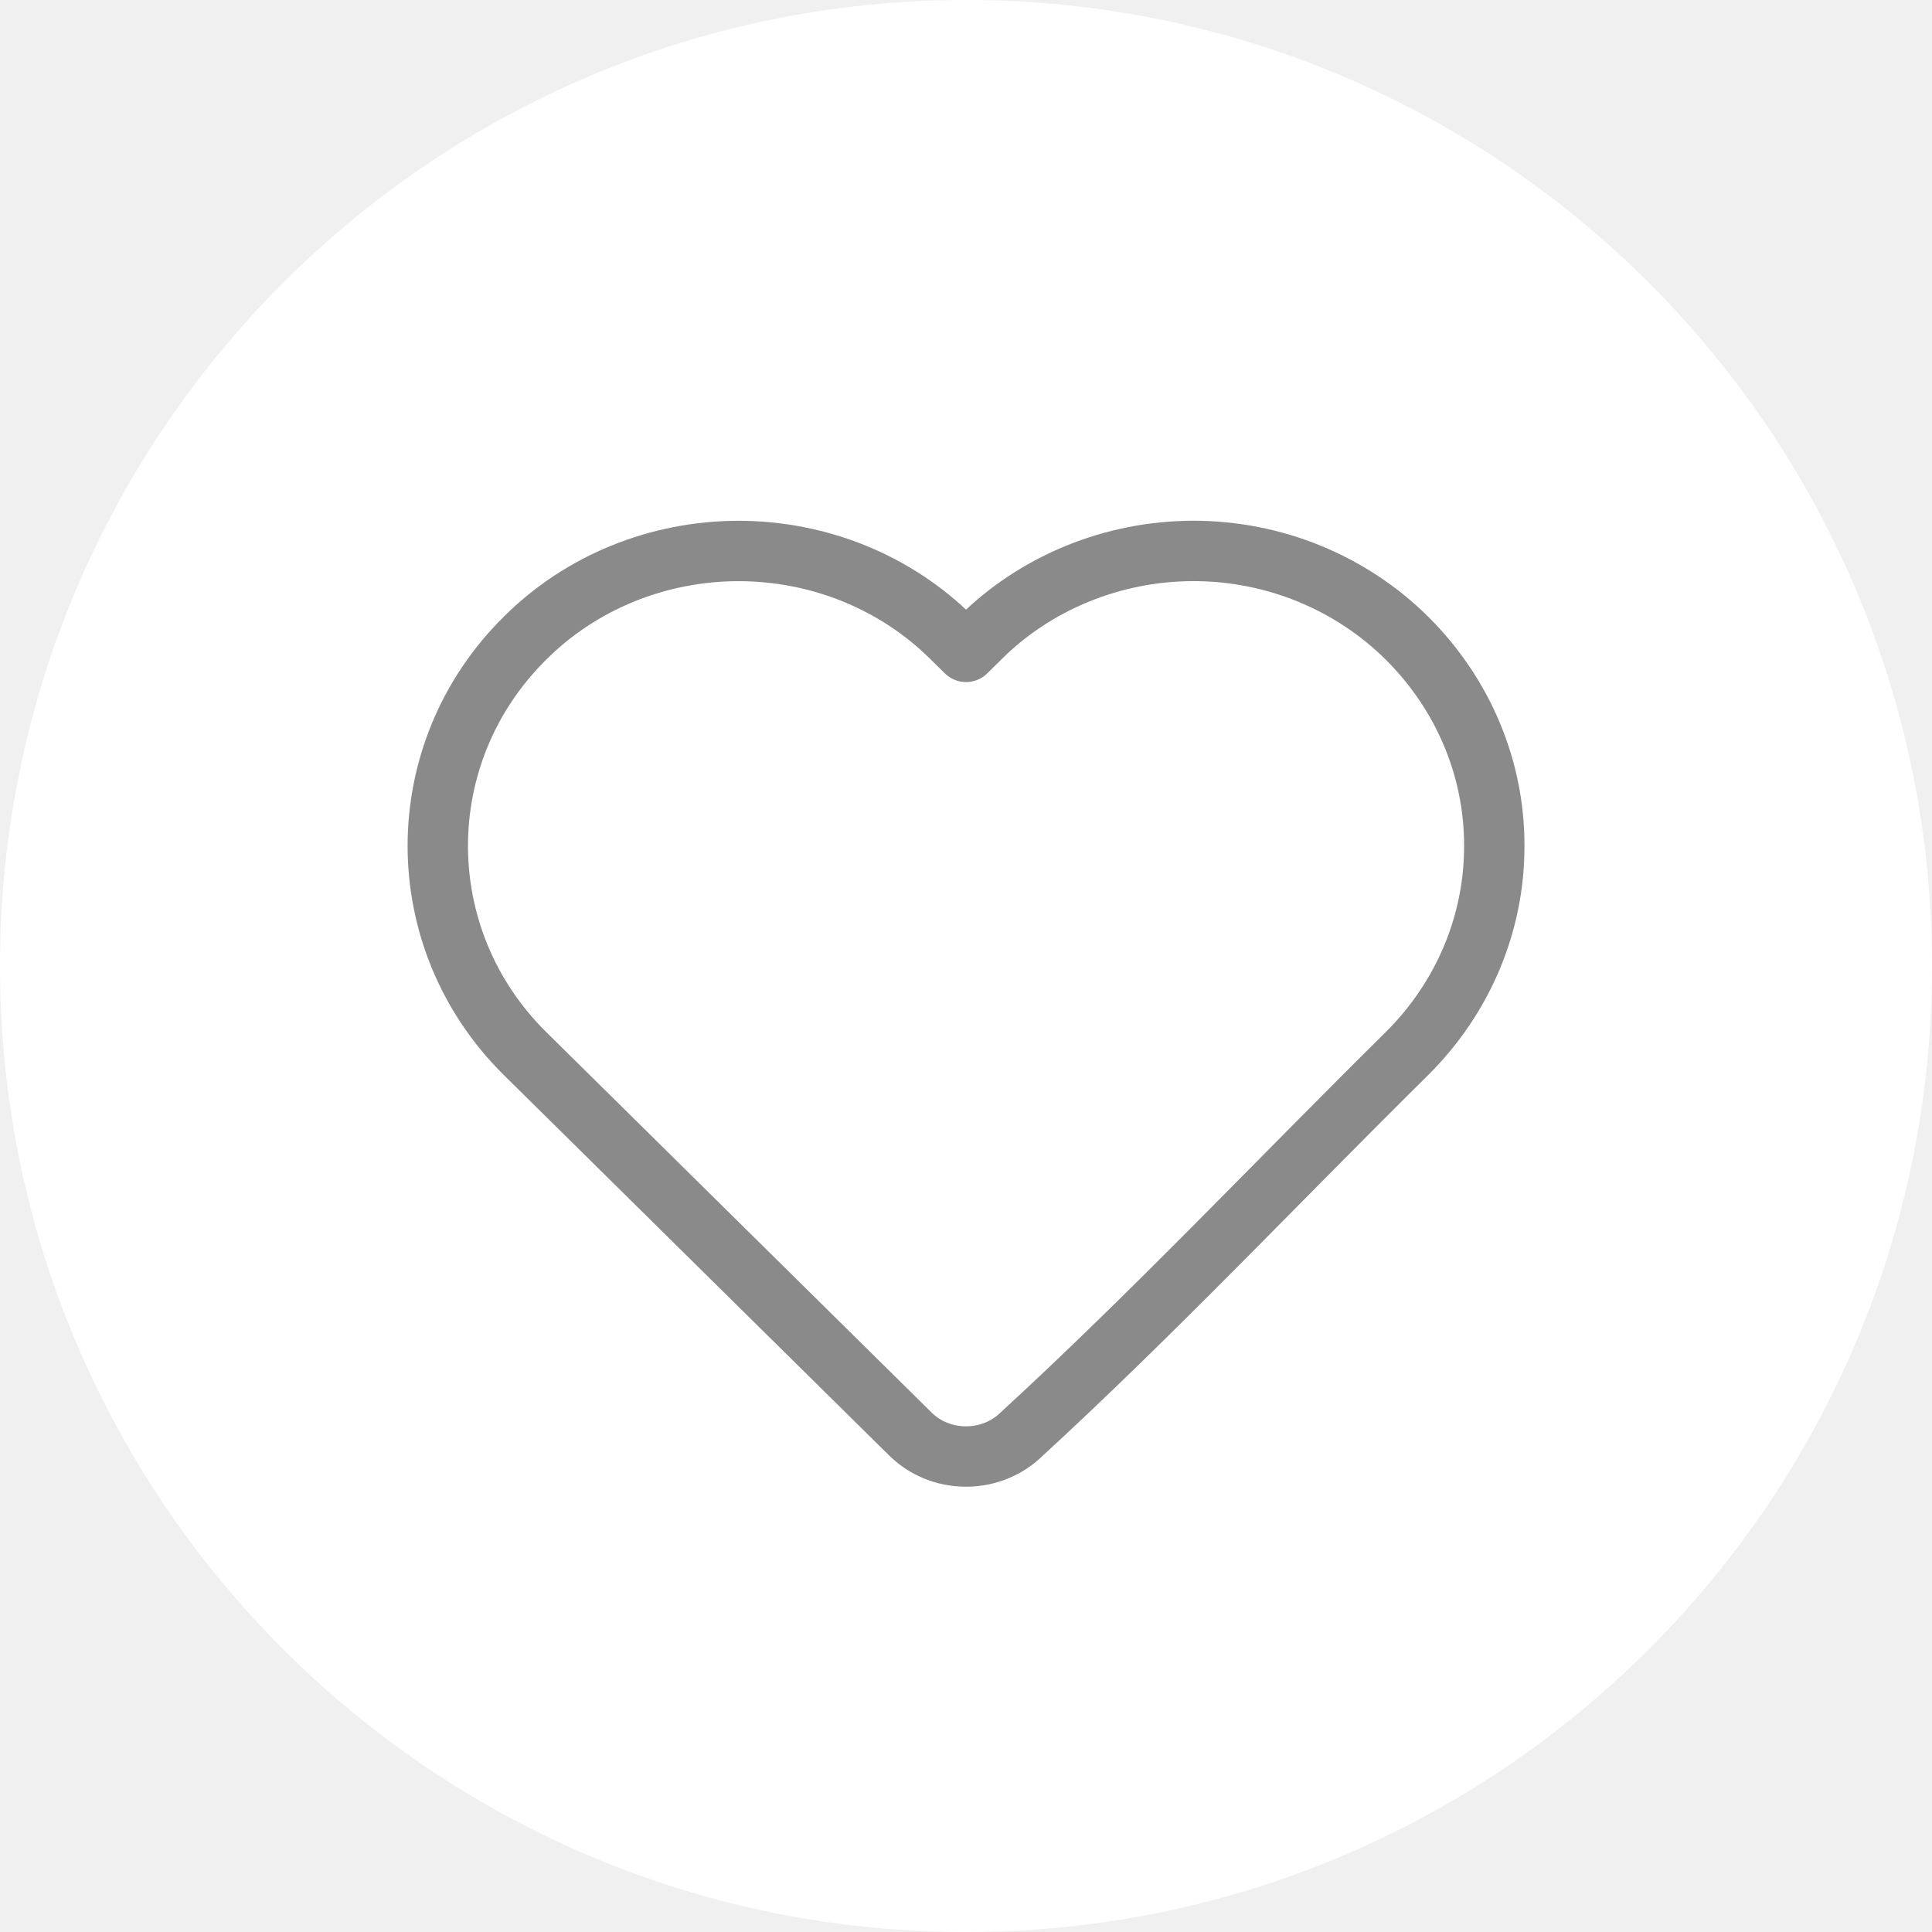
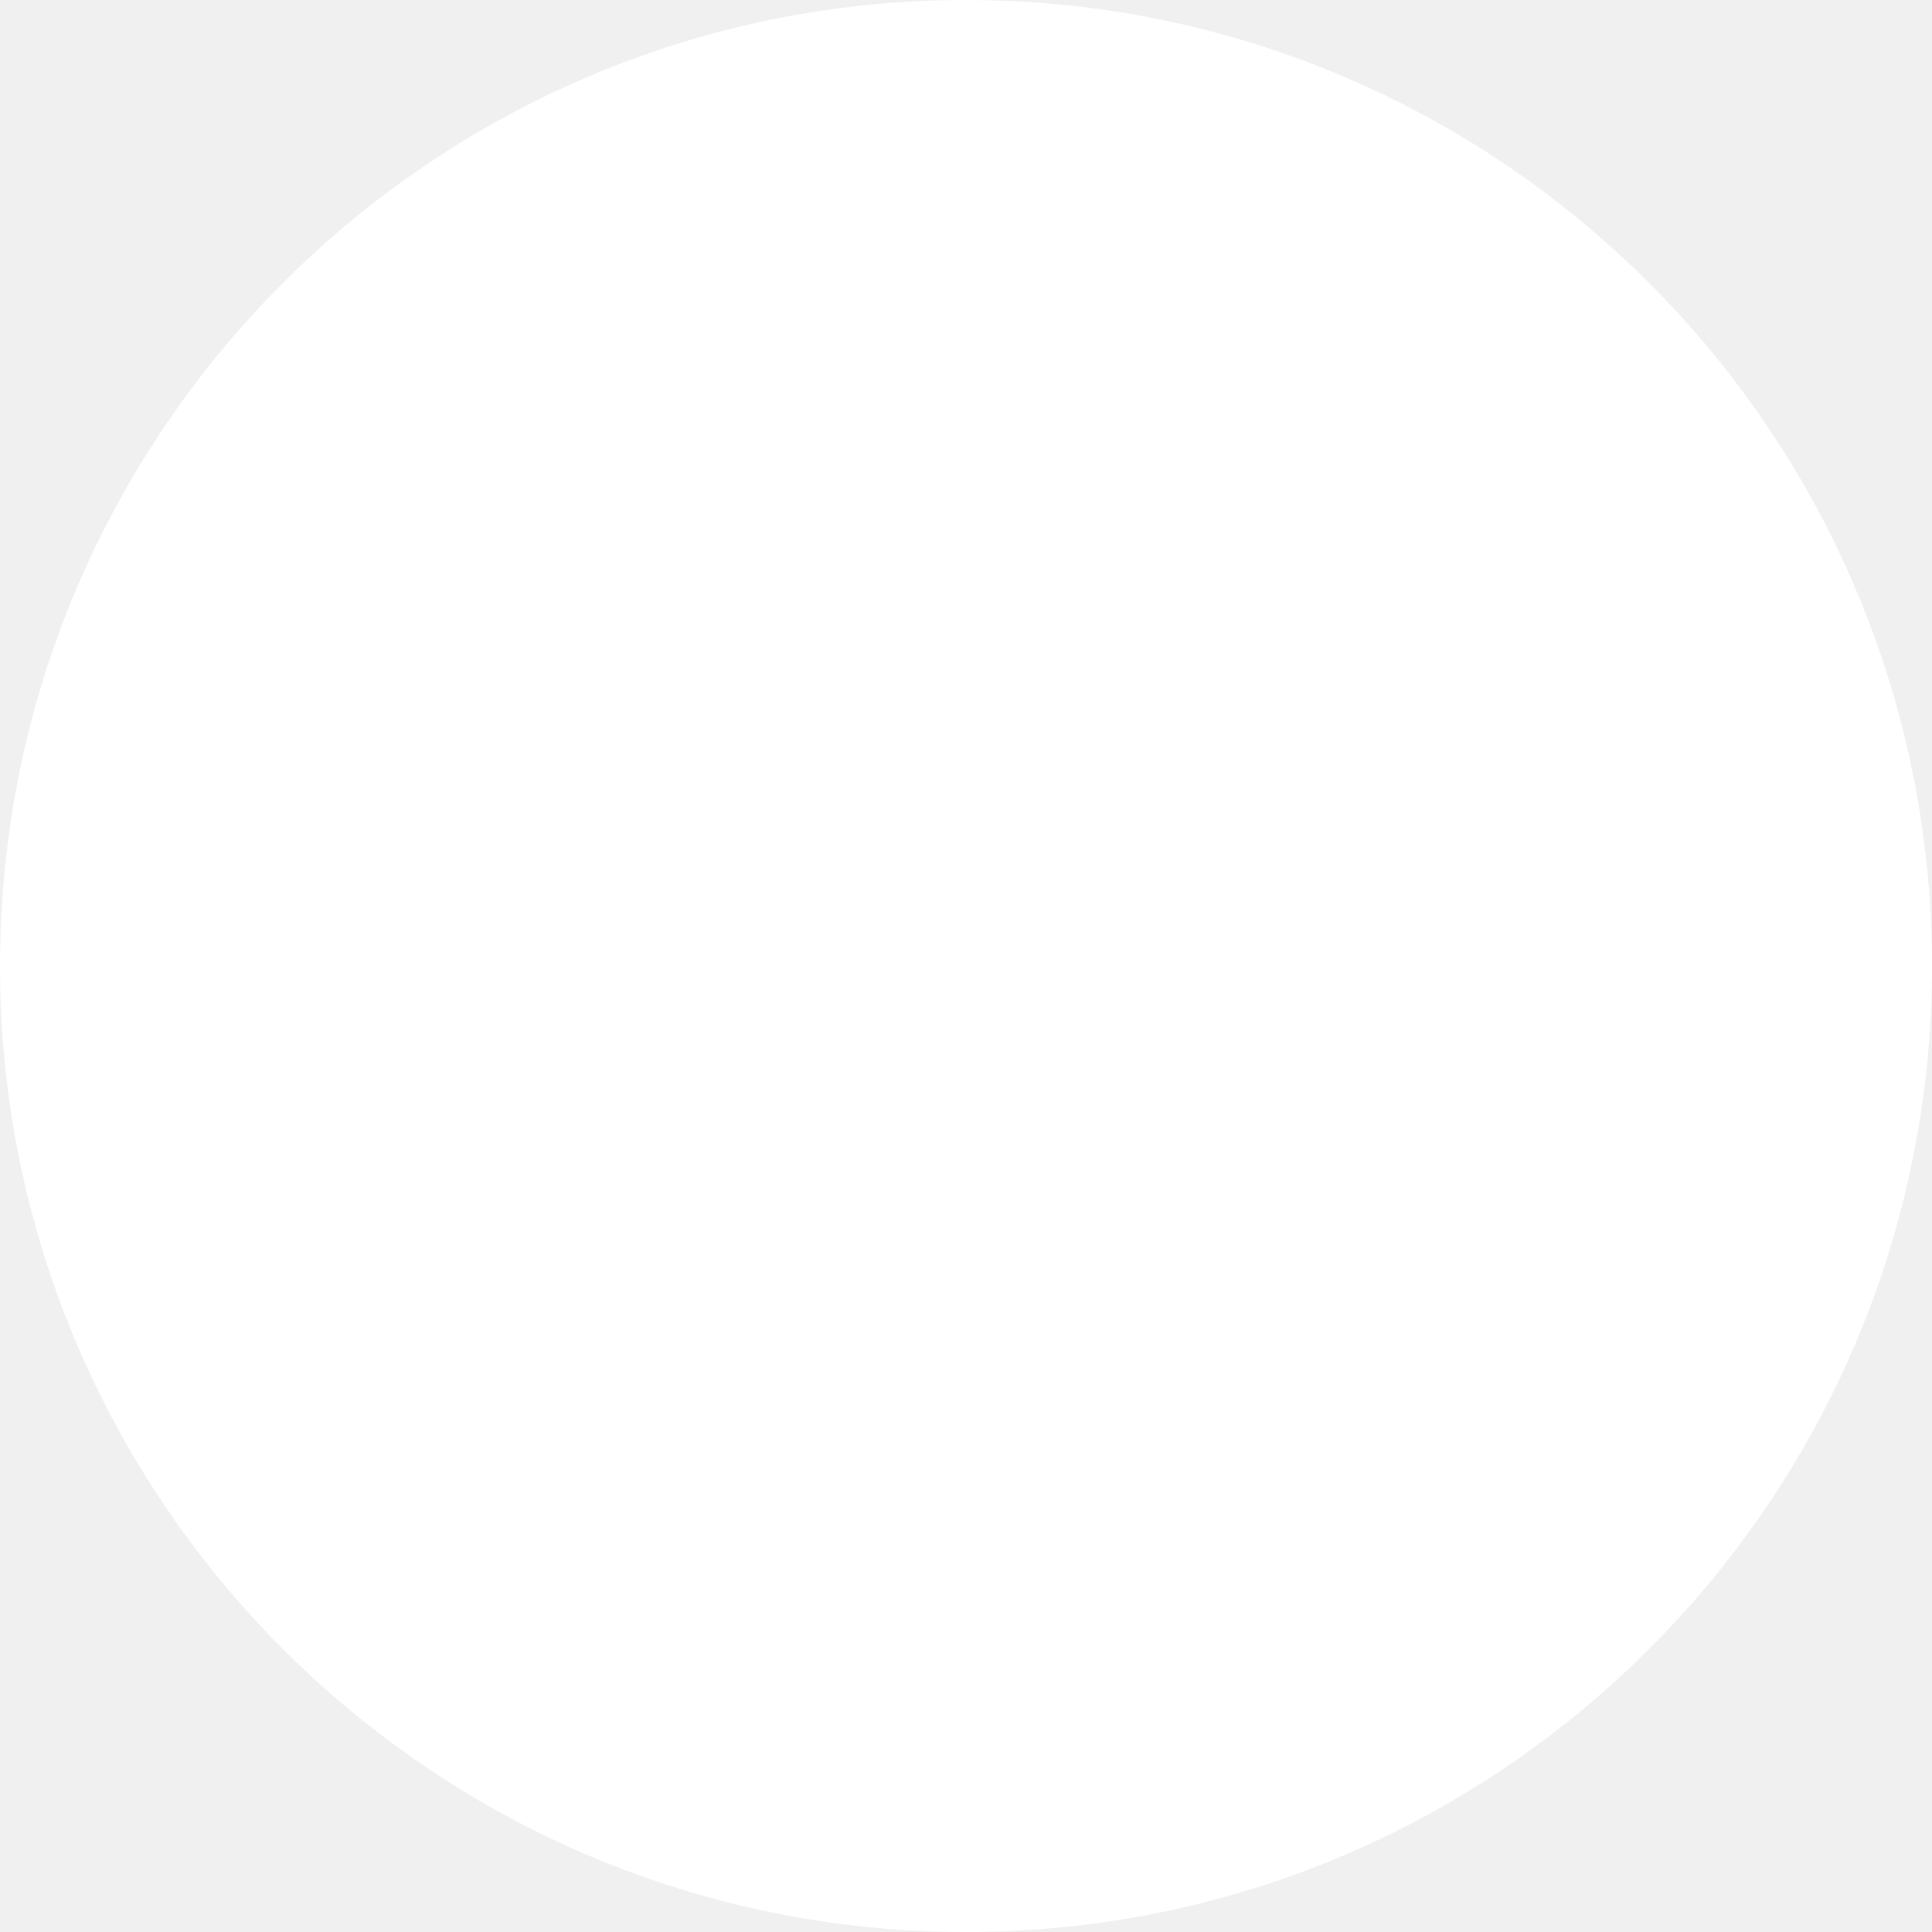
<svg xmlns="http://www.w3.org/2000/svg" width="32" height="32" viewBox="0 0 32 32" fill="none">
  <rect width="32" height="32" rx="16" fill="white" />
-   <path d="M24.75 14.01C24.753 15.292 24.235 16.526 23.303 17.451C21.167 19.561 19.095 21.76 16.881 23.791C16.372 24.25 15.567 24.233 15.081 23.754L8.698 17.452C6.769 15.547 6.769 12.473 8.698 10.568C9.154 10.113 9.702 9.75 10.31 9.502C10.918 9.254 11.572 9.126 12.233 9.126C12.894 9.126 13.548 9.254 14.156 9.502C14.763 9.75 15.312 10.113 15.768 10.568L16.001 10.797L16.233 10.568C16.689 10.113 17.238 9.751 17.845 9.503C18.453 9.254 19.106 9.126 19.767 9.125C21.097 9.125 22.369 9.645 23.302 10.568C24.234 11.494 24.753 12.727 24.75 14.01Z" stroke="#8A8A8A" stroke-linejoin="round" />
+   <path d="M24.75 14.01C24.753 15.292 24.235 16.526 23.303 17.451C21.167 19.561 19.095 21.76 16.881 23.791C16.372 24.25 15.567 24.233 15.081 23.754L8.698 17.452C6.769 15.547 6.769 12.473 8.698 10.568C9.154 10.113 9.702 9.75 10.31 9.502C10.918 9.254 11.572 9.126 12.233 9.126C12.894 9.126 13.548 9.254 14.156 9.502C14.763 9.75 15.312 10.113 15.768 10.568L16.001 10.797L16.233 10.568C16.689 10.113 17.238 9.751 17.845 9.503C18.453 9.254 19.106 9.126 19.767 9.125C21.097 9.125 22.369 9.645 23.302 10.568C24.234 11.494 24.753 12.727 24.75 14.01Z" stroke-linejoin="round" />
</svg>
